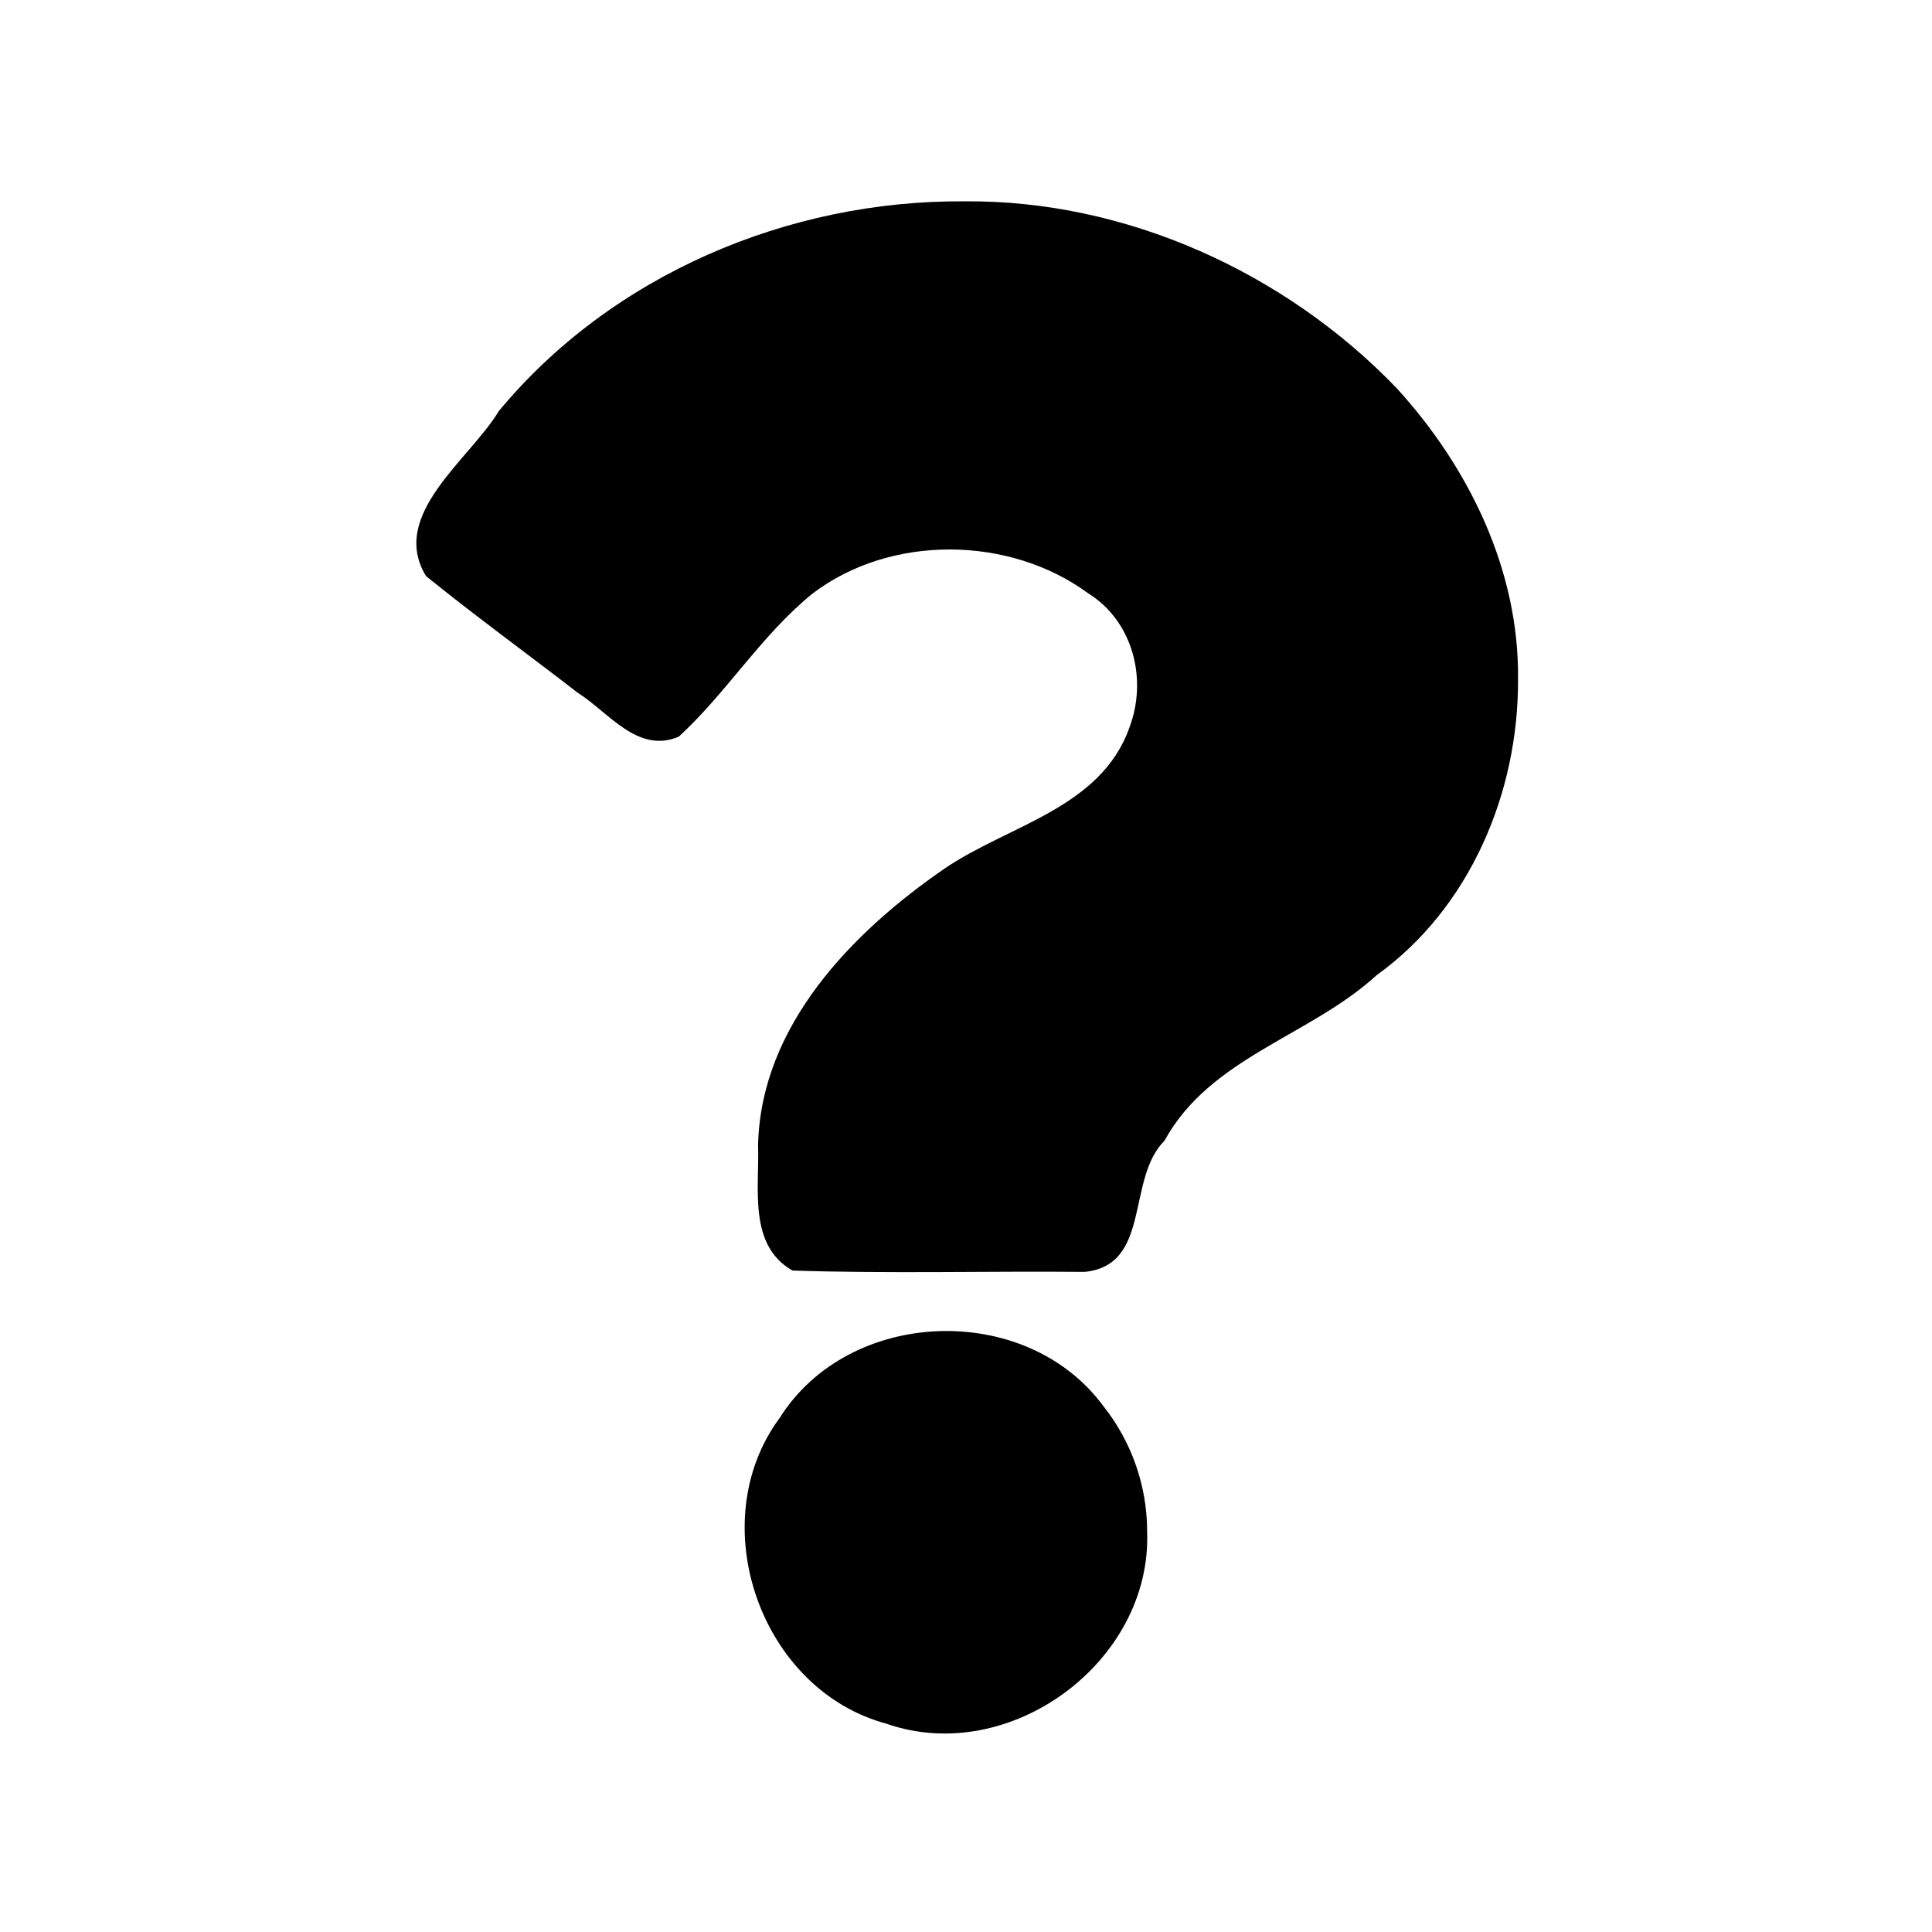
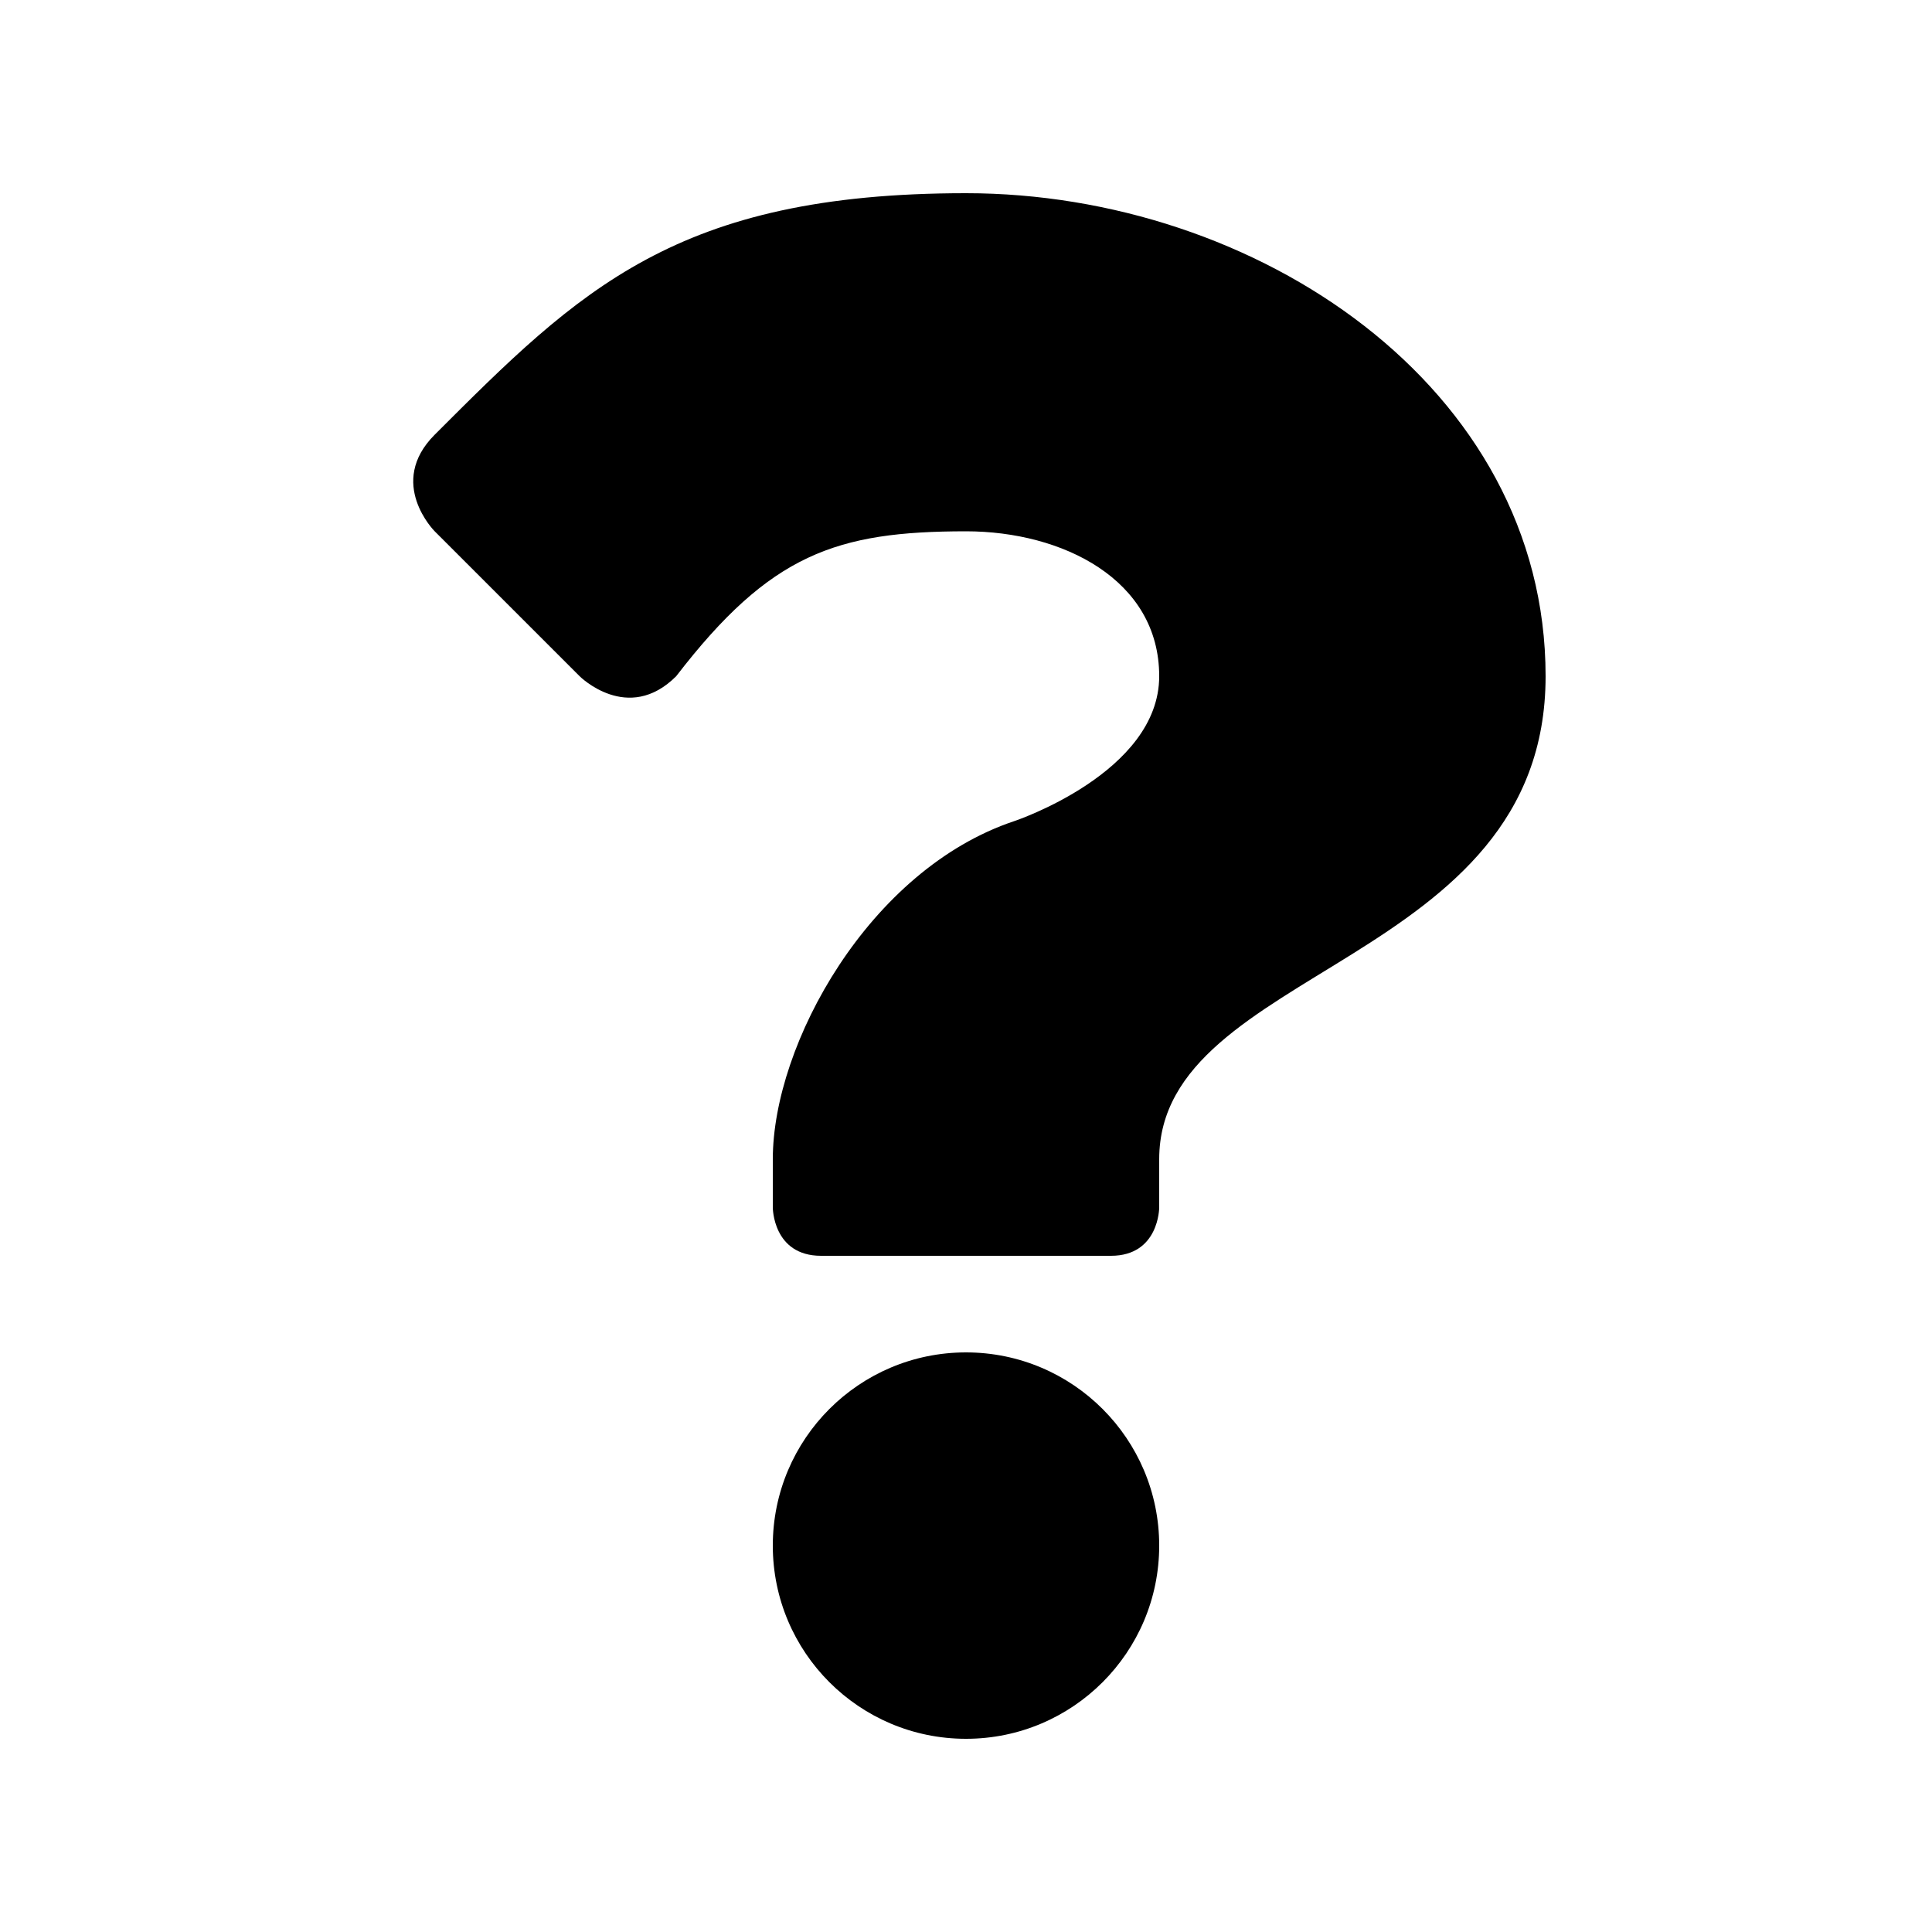
- <svg xmlns="http://www.w3.org/2000/svg" height="48" width="48" version="1.1" viewBox="0 0 48 48">
-   <path style="fill-rule:evenodd;fill:#000000" d="m23.955 5.002c-4.37-0.03-8.753 1.823-11.562 5.211-0.725 1.205-2.736 2.577-1.809 4.099 1.23 0.997 2.514 1.927 3.766 2.897 0.77 0.484 1.494 1.53 2.515 1.092 1.189-1.089 2.054-2.528 3.324-3.555 1.935-1.473 4.892-1.442 6.842-0.008 1.122 0.694 1.483 2.142 1.028 3.34-0.714 2.009-3.015 2.423-4.598 3.506-2.297 1.583-4.557 3.902-4.627 6.863 0.037 1.074-0.251 2.488 0.854 3.119 2.415 0.08 4.841 0.011 7.261 0.034 1.668-0.171 1.025-2.308 1.983-3.26 1.133-2.072 3.618-2.597 5.269-4.111 2.32-1.666 3.53-4.544 3.514-7.354 0.032-2.705-1.222-5.269-3.018-7.234-2.766-2.877-6.731-4.677-10.742-4.639zm-0.631 28.07c-1.555 0.055-3.086 0.78-3.951 2.153-1.931 2.606-0.483 6.758 2.648 7.599 3.059 1.072 6.602-1.533 6.479-4.775 0.003-1.119-0.386-2.235-1.084-3.11-0.96-1.307-2.537-1.922-4.092-1.867z" />
+ <svg xmlns="http://www.w3.org/2000/svg" width="50" height="50" version="1.1" viewBox="0 0 50 50">
+   <path d="m25 5c-7.5 0-10 2.5-13.75 6.25-1.25 1.25 0 2.5 0 2.5l3.75 3.75s1.25 1.25 2.5 0c2.436-3.166 4.146-3.748 7.5-3.75 2.5 0 5 1.25 5 3.75s-3.75 3.75-3.75 3.75c-3.75 1.25-6.25 5.77-6.25 8.75v1.25s0 1.25 1.25 1.25h7.5c1.25 0 1.25-1.25 1.25-1.25v-1.25c0-5 10-5 10-12.5s-7.5-12.5-15-12.5zm0 30c-2.761 0-5 2.239-5 5s2.239 5 5 5 5-2.239 5-5-2.239-5-5-5z" />
</svg>
